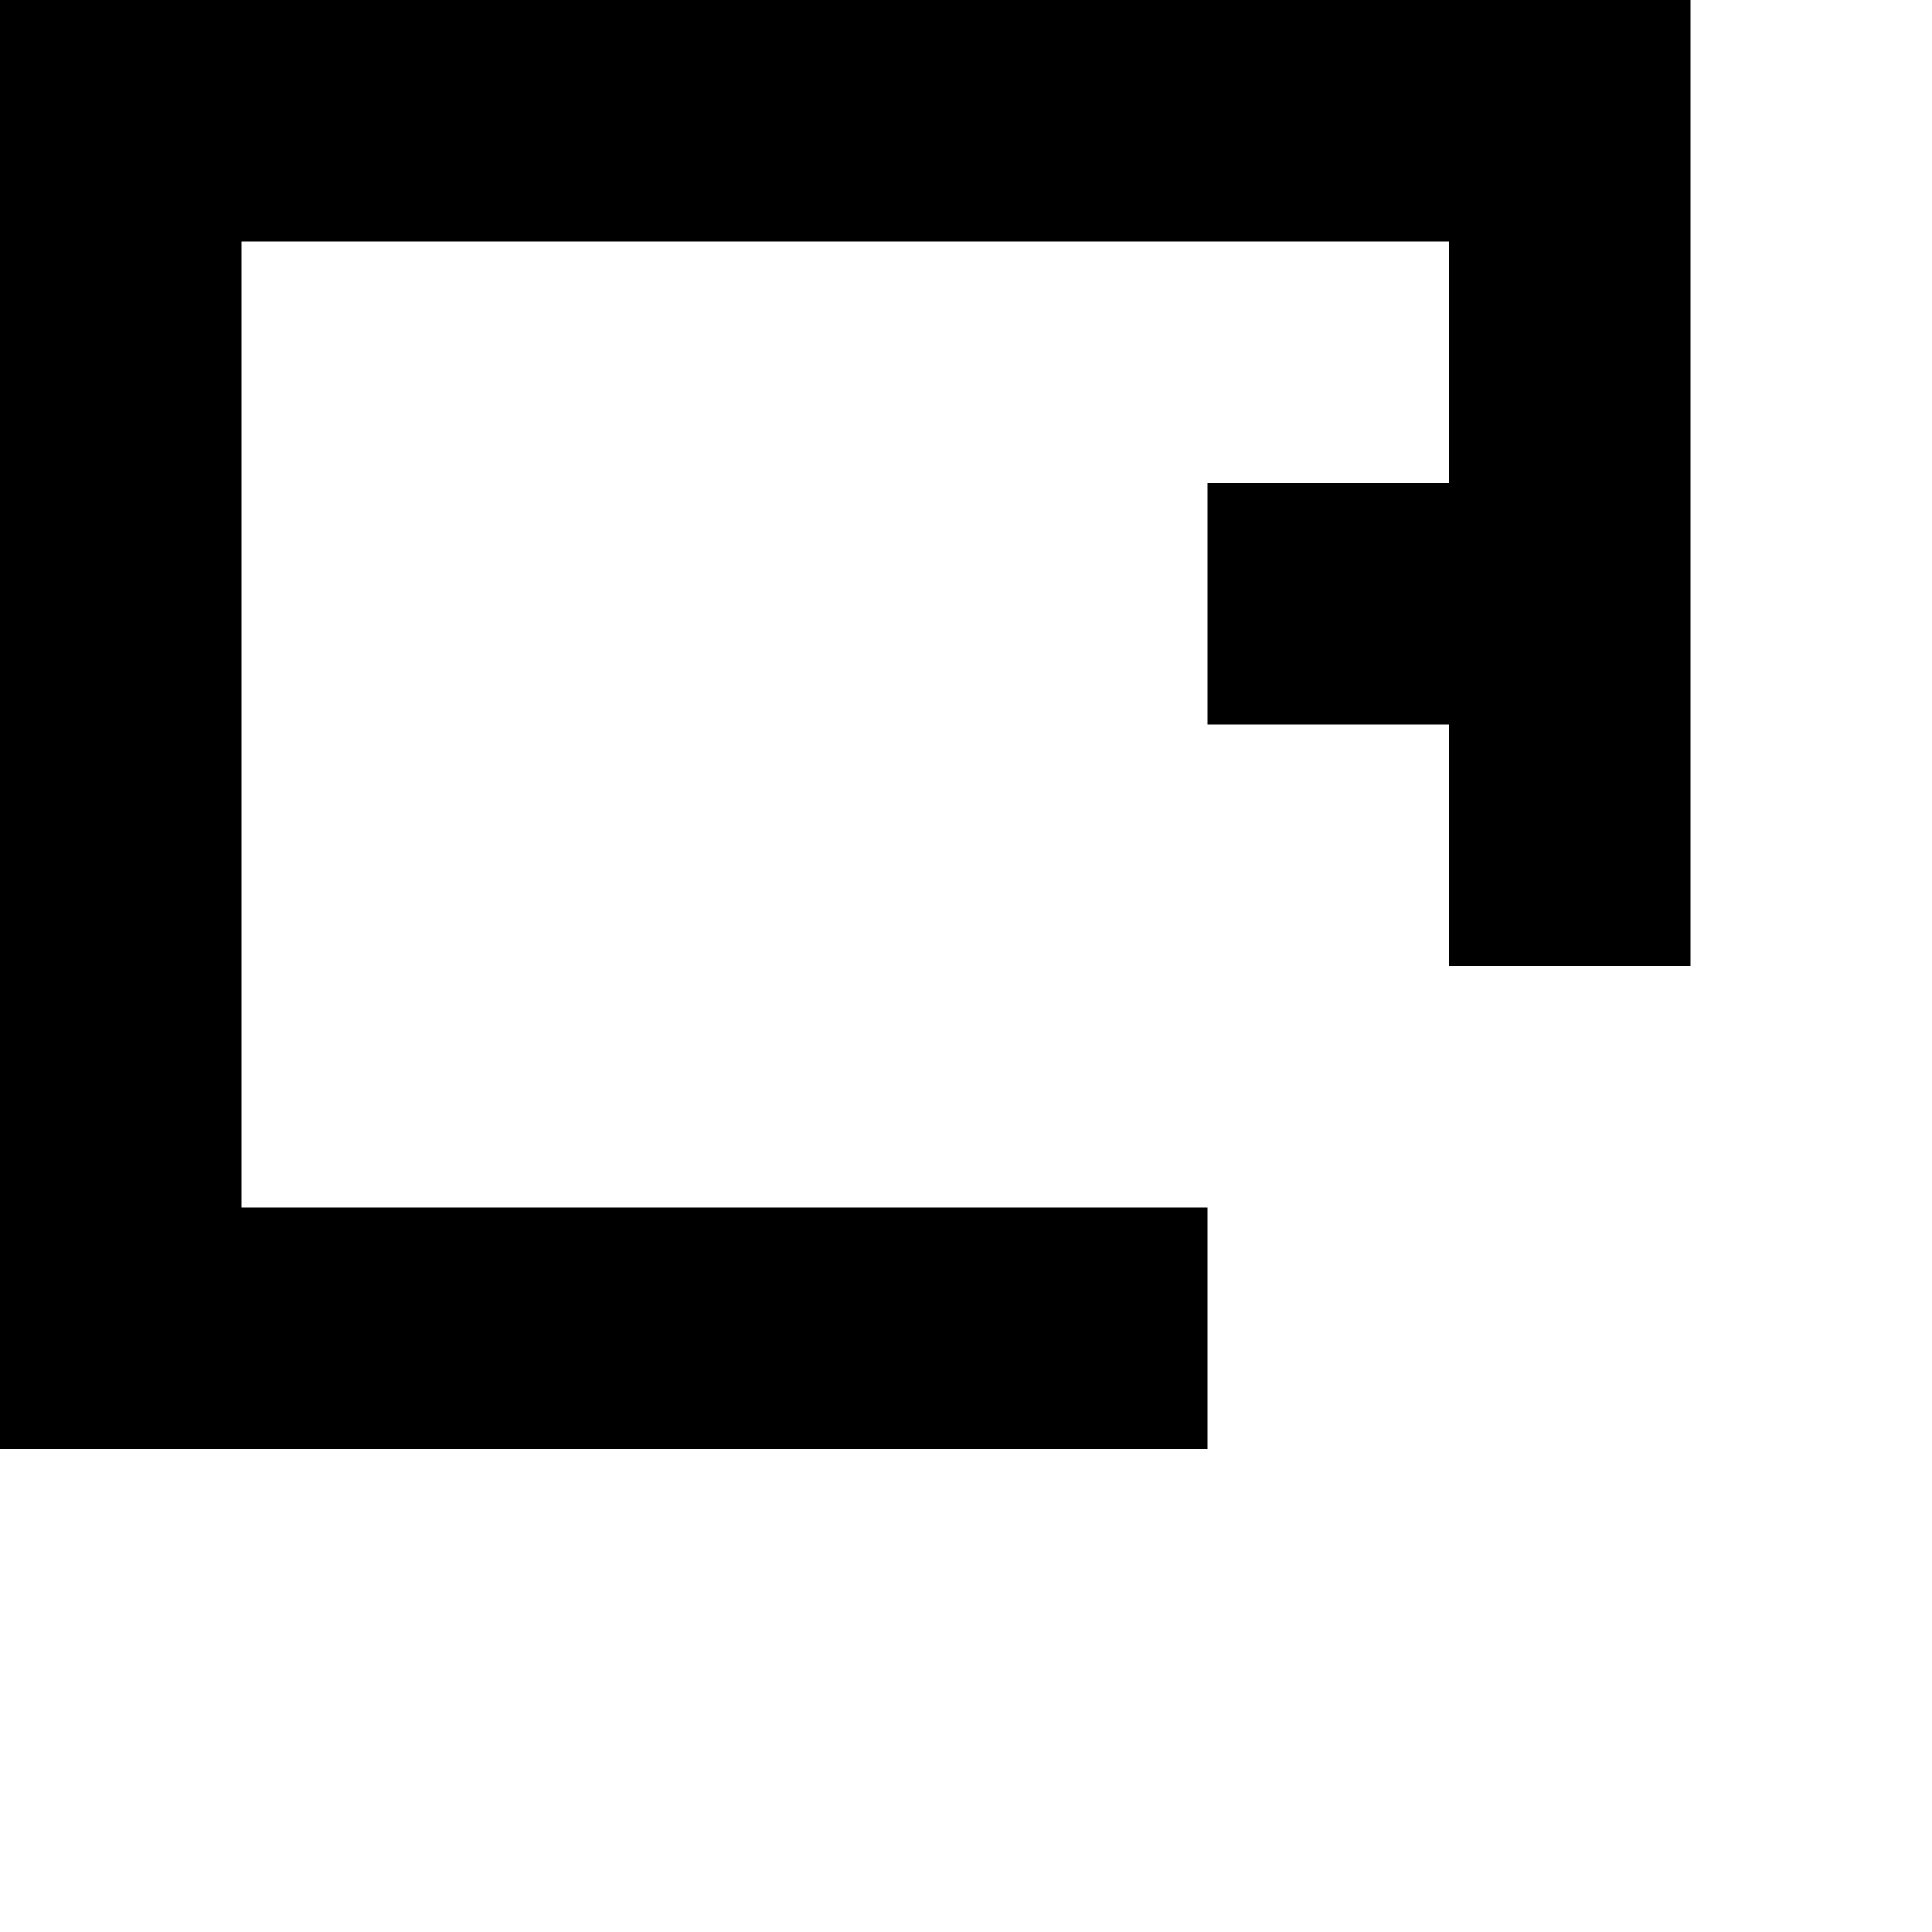
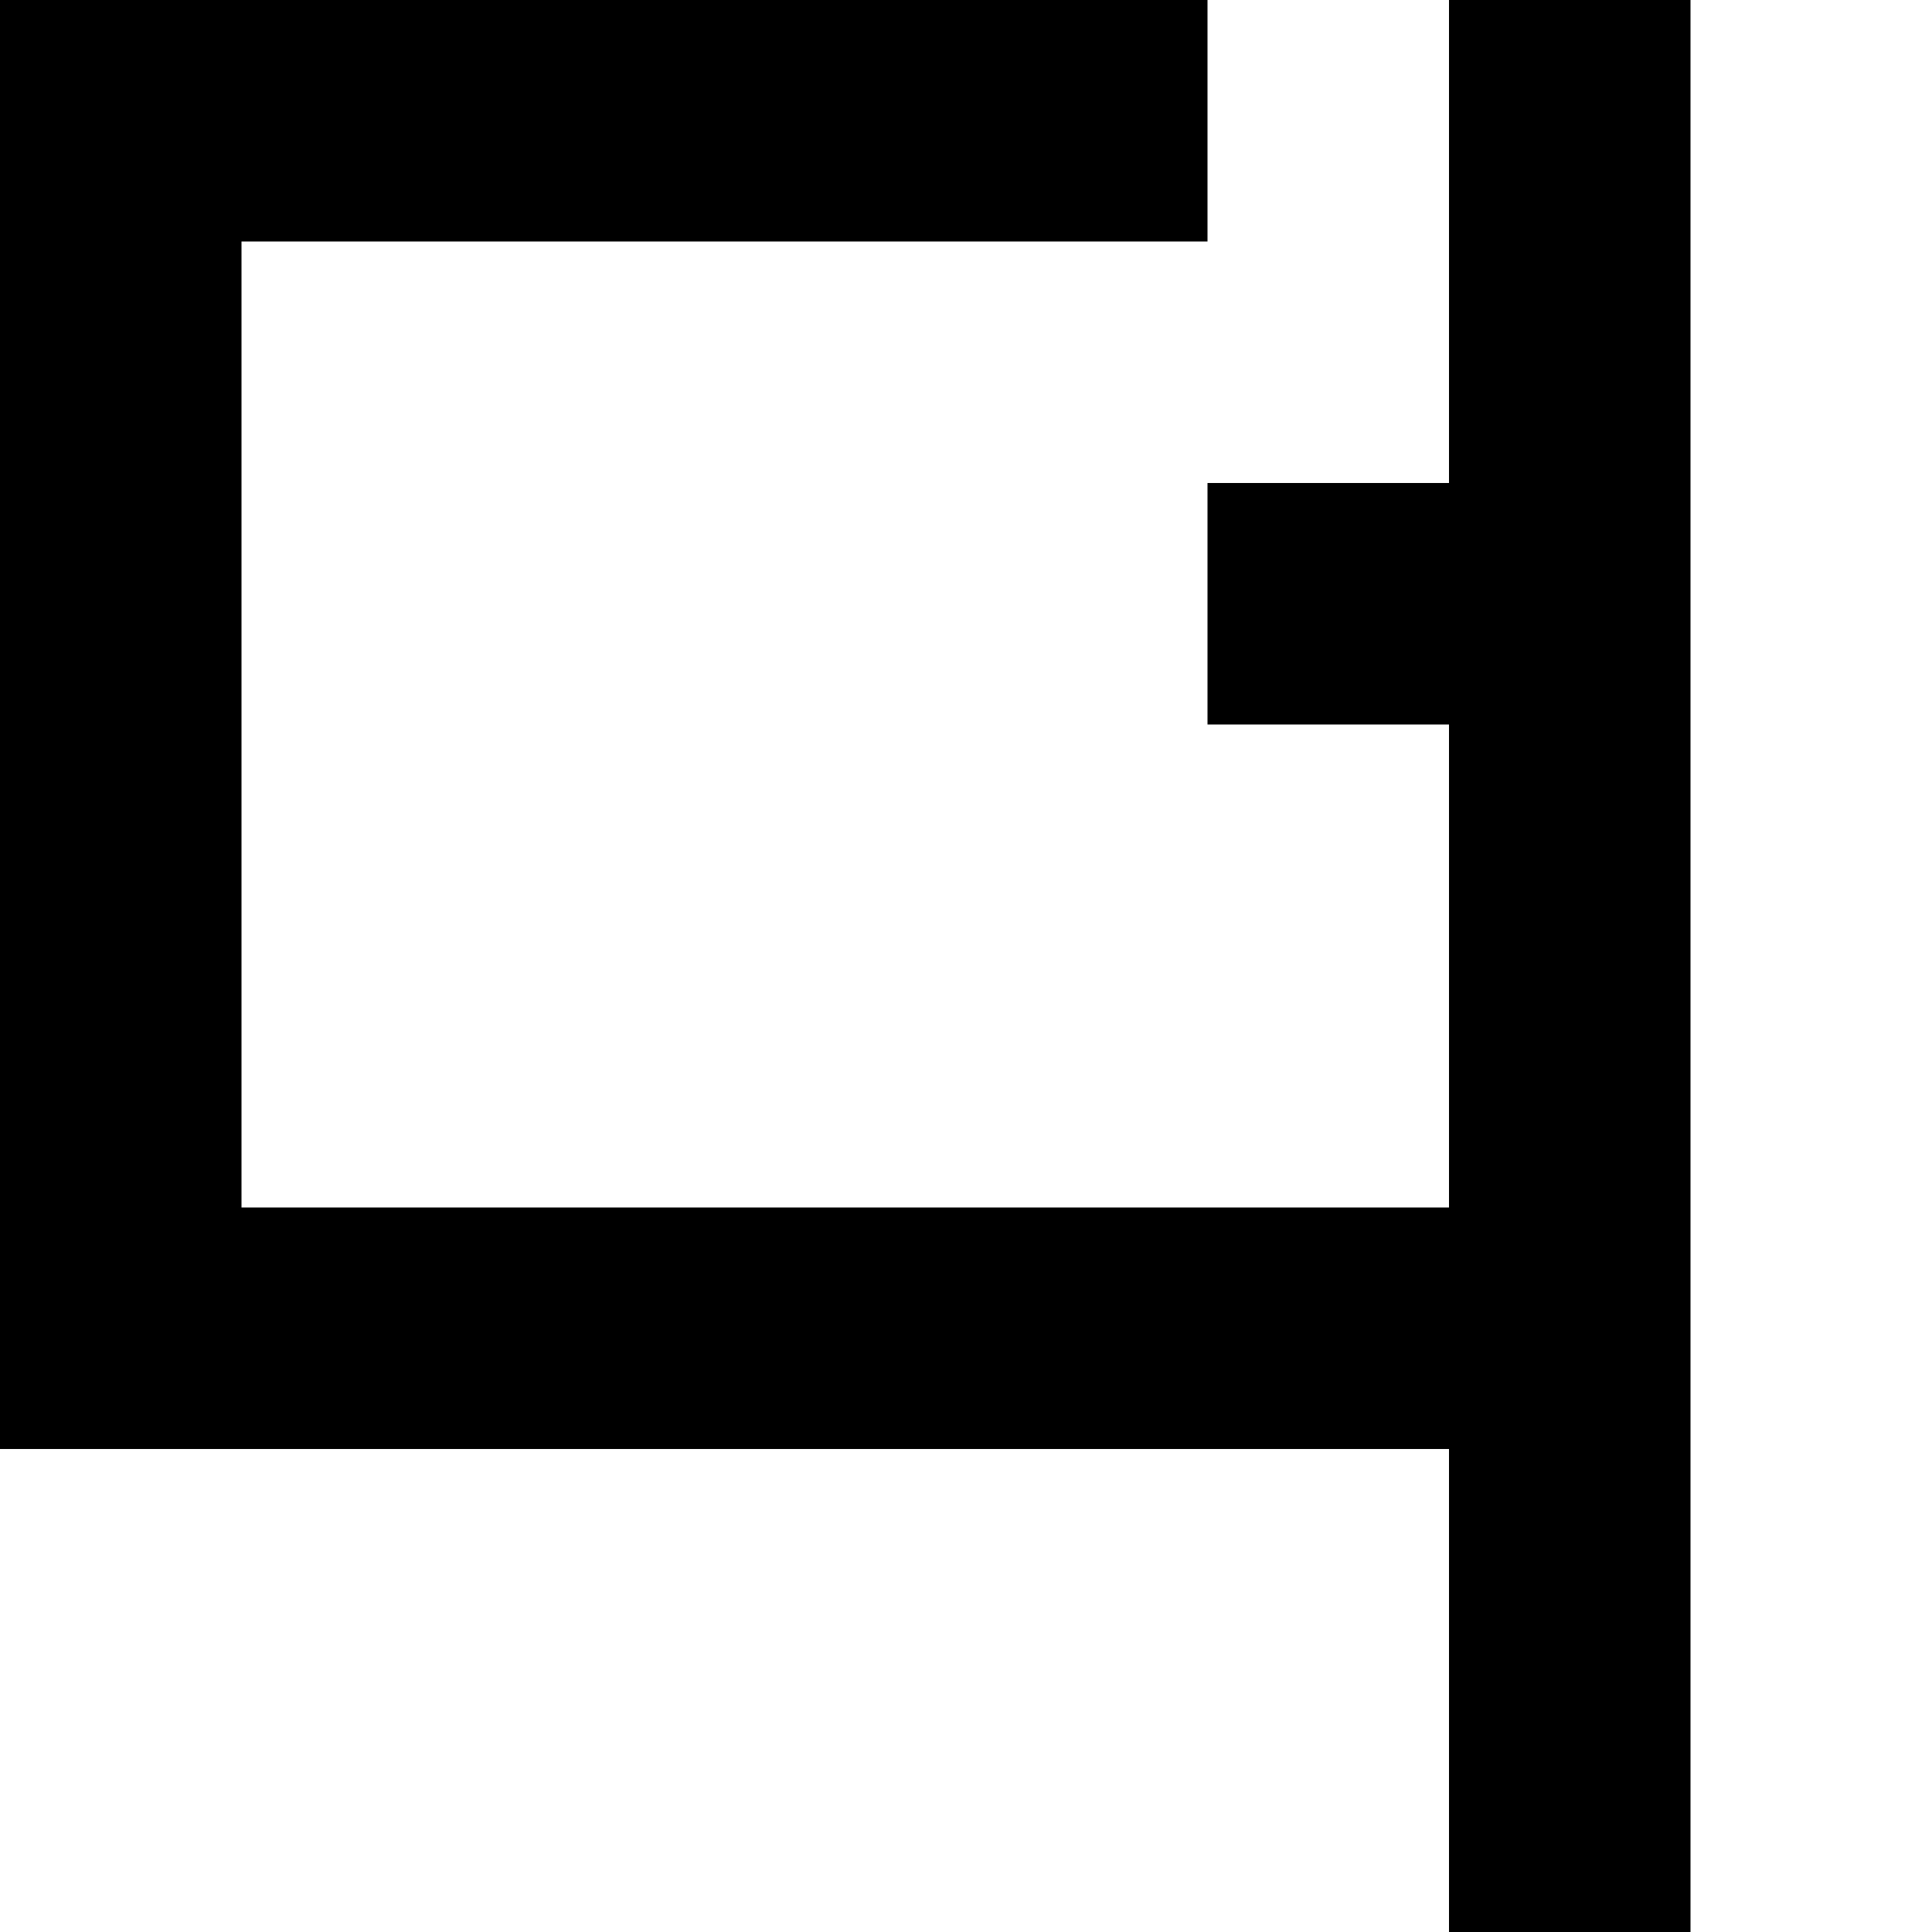
<svg xmlns="http://www.w3.org/2000/svg" viewBox="0 0 8 8">
-   <path d="M0 0h1v1H0zM1 0h1v1H1zM2 0h1v1H2zM3 0h1v1H3zM4 0h1v1H4zM0 1h1v1H0zM0 2h1v1H0zM0 3h1v1H0zM0 4h1v1H0zM0 5h1v1H0zM1 5h1v1H1zM2 5h1v1H2zM3 5h1v1H3zM4 5h1v1H4zM5 0h1v1H5zM6 0h1v1H6zM6 1h1v1H6zM5 2h1v1H5zM6 2h1v1H6zM6 3h1v1H6z" />
+   <path d="M0 0h1v1H0zM1 0h1v1H1zM2 0h1v1H2zM3 0h1v1H3zM4 0h1v1H4zM0 1h1v1H0zM0 2h1v1H0zM0 3h1v1H0zM0 4h1v1H0zM0 5h1v1H0zM1 5h1v1H1zM2 5h1v1H2zM3 5h1v1H3zM4 5h1v1H4zM6 0h1v1H6zM6 1h1v1H6zM5 2h1v1H5zM6 2h1v1H6zM6 3h1v1H6zM6 4h1v1H6zM5 5h1v1H5zM6 5h1v1H6zM6 6h1v1H6zM6 7h1v1H6z" />
</svg>
